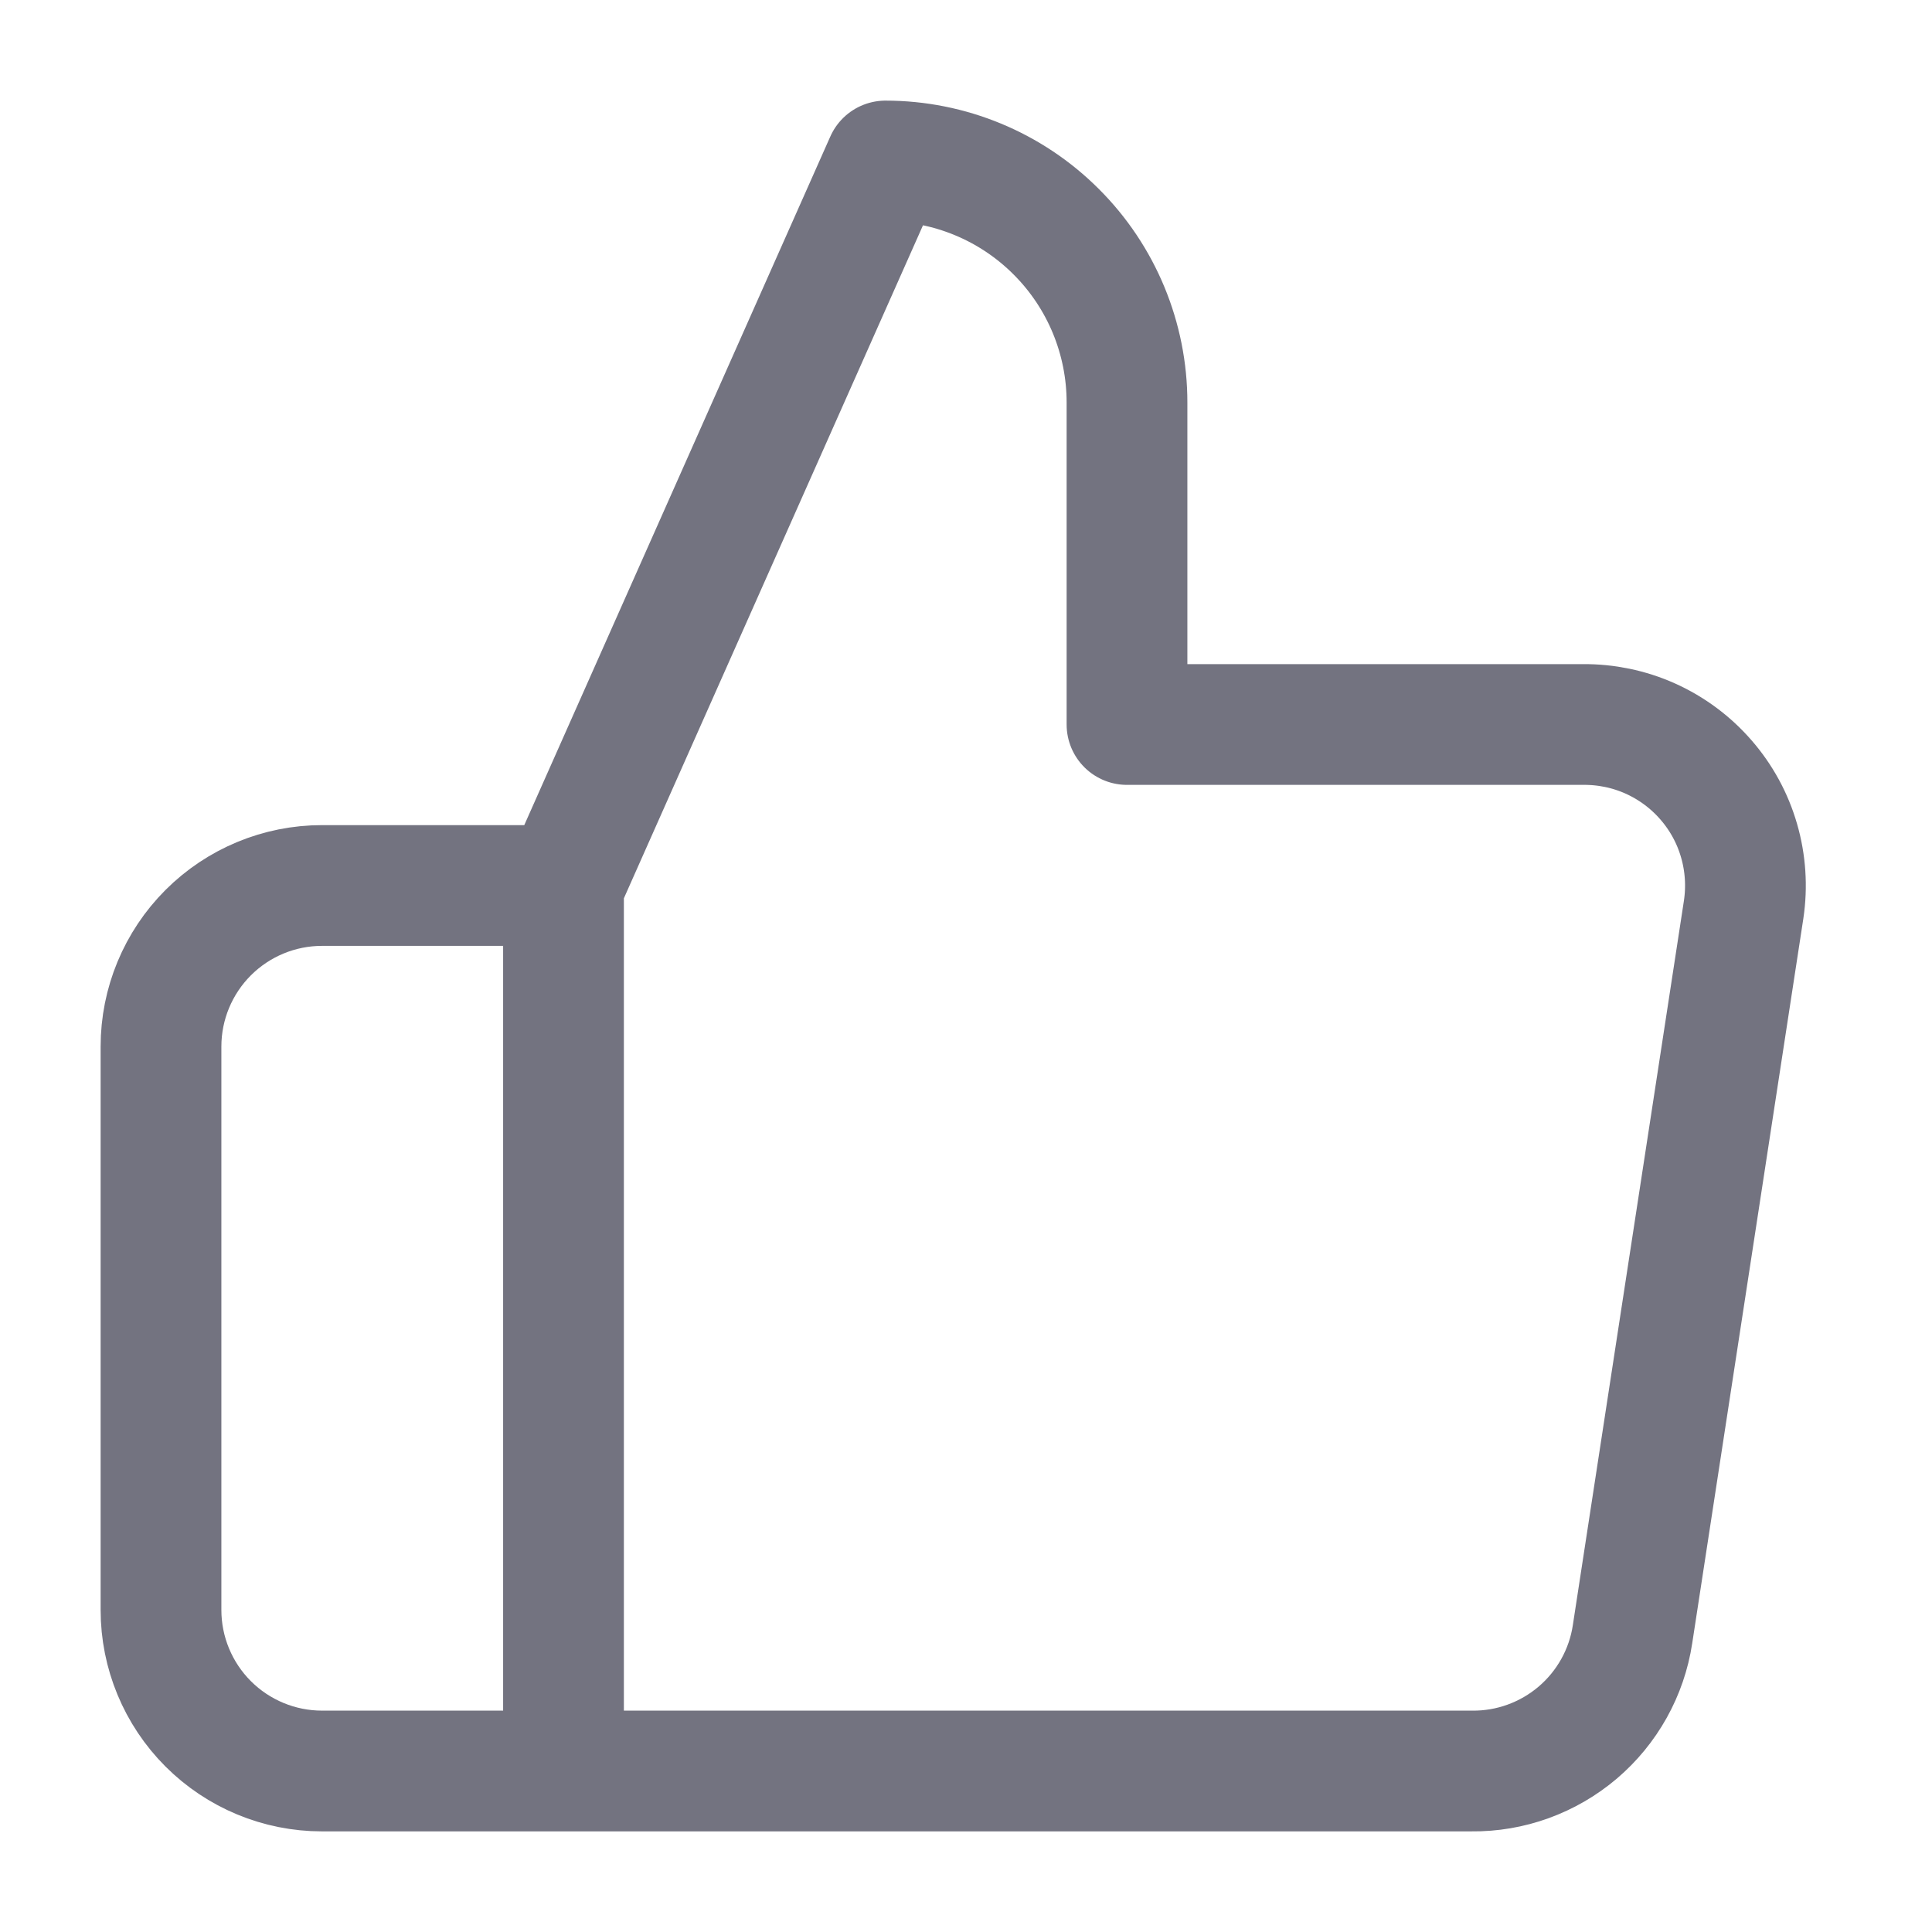
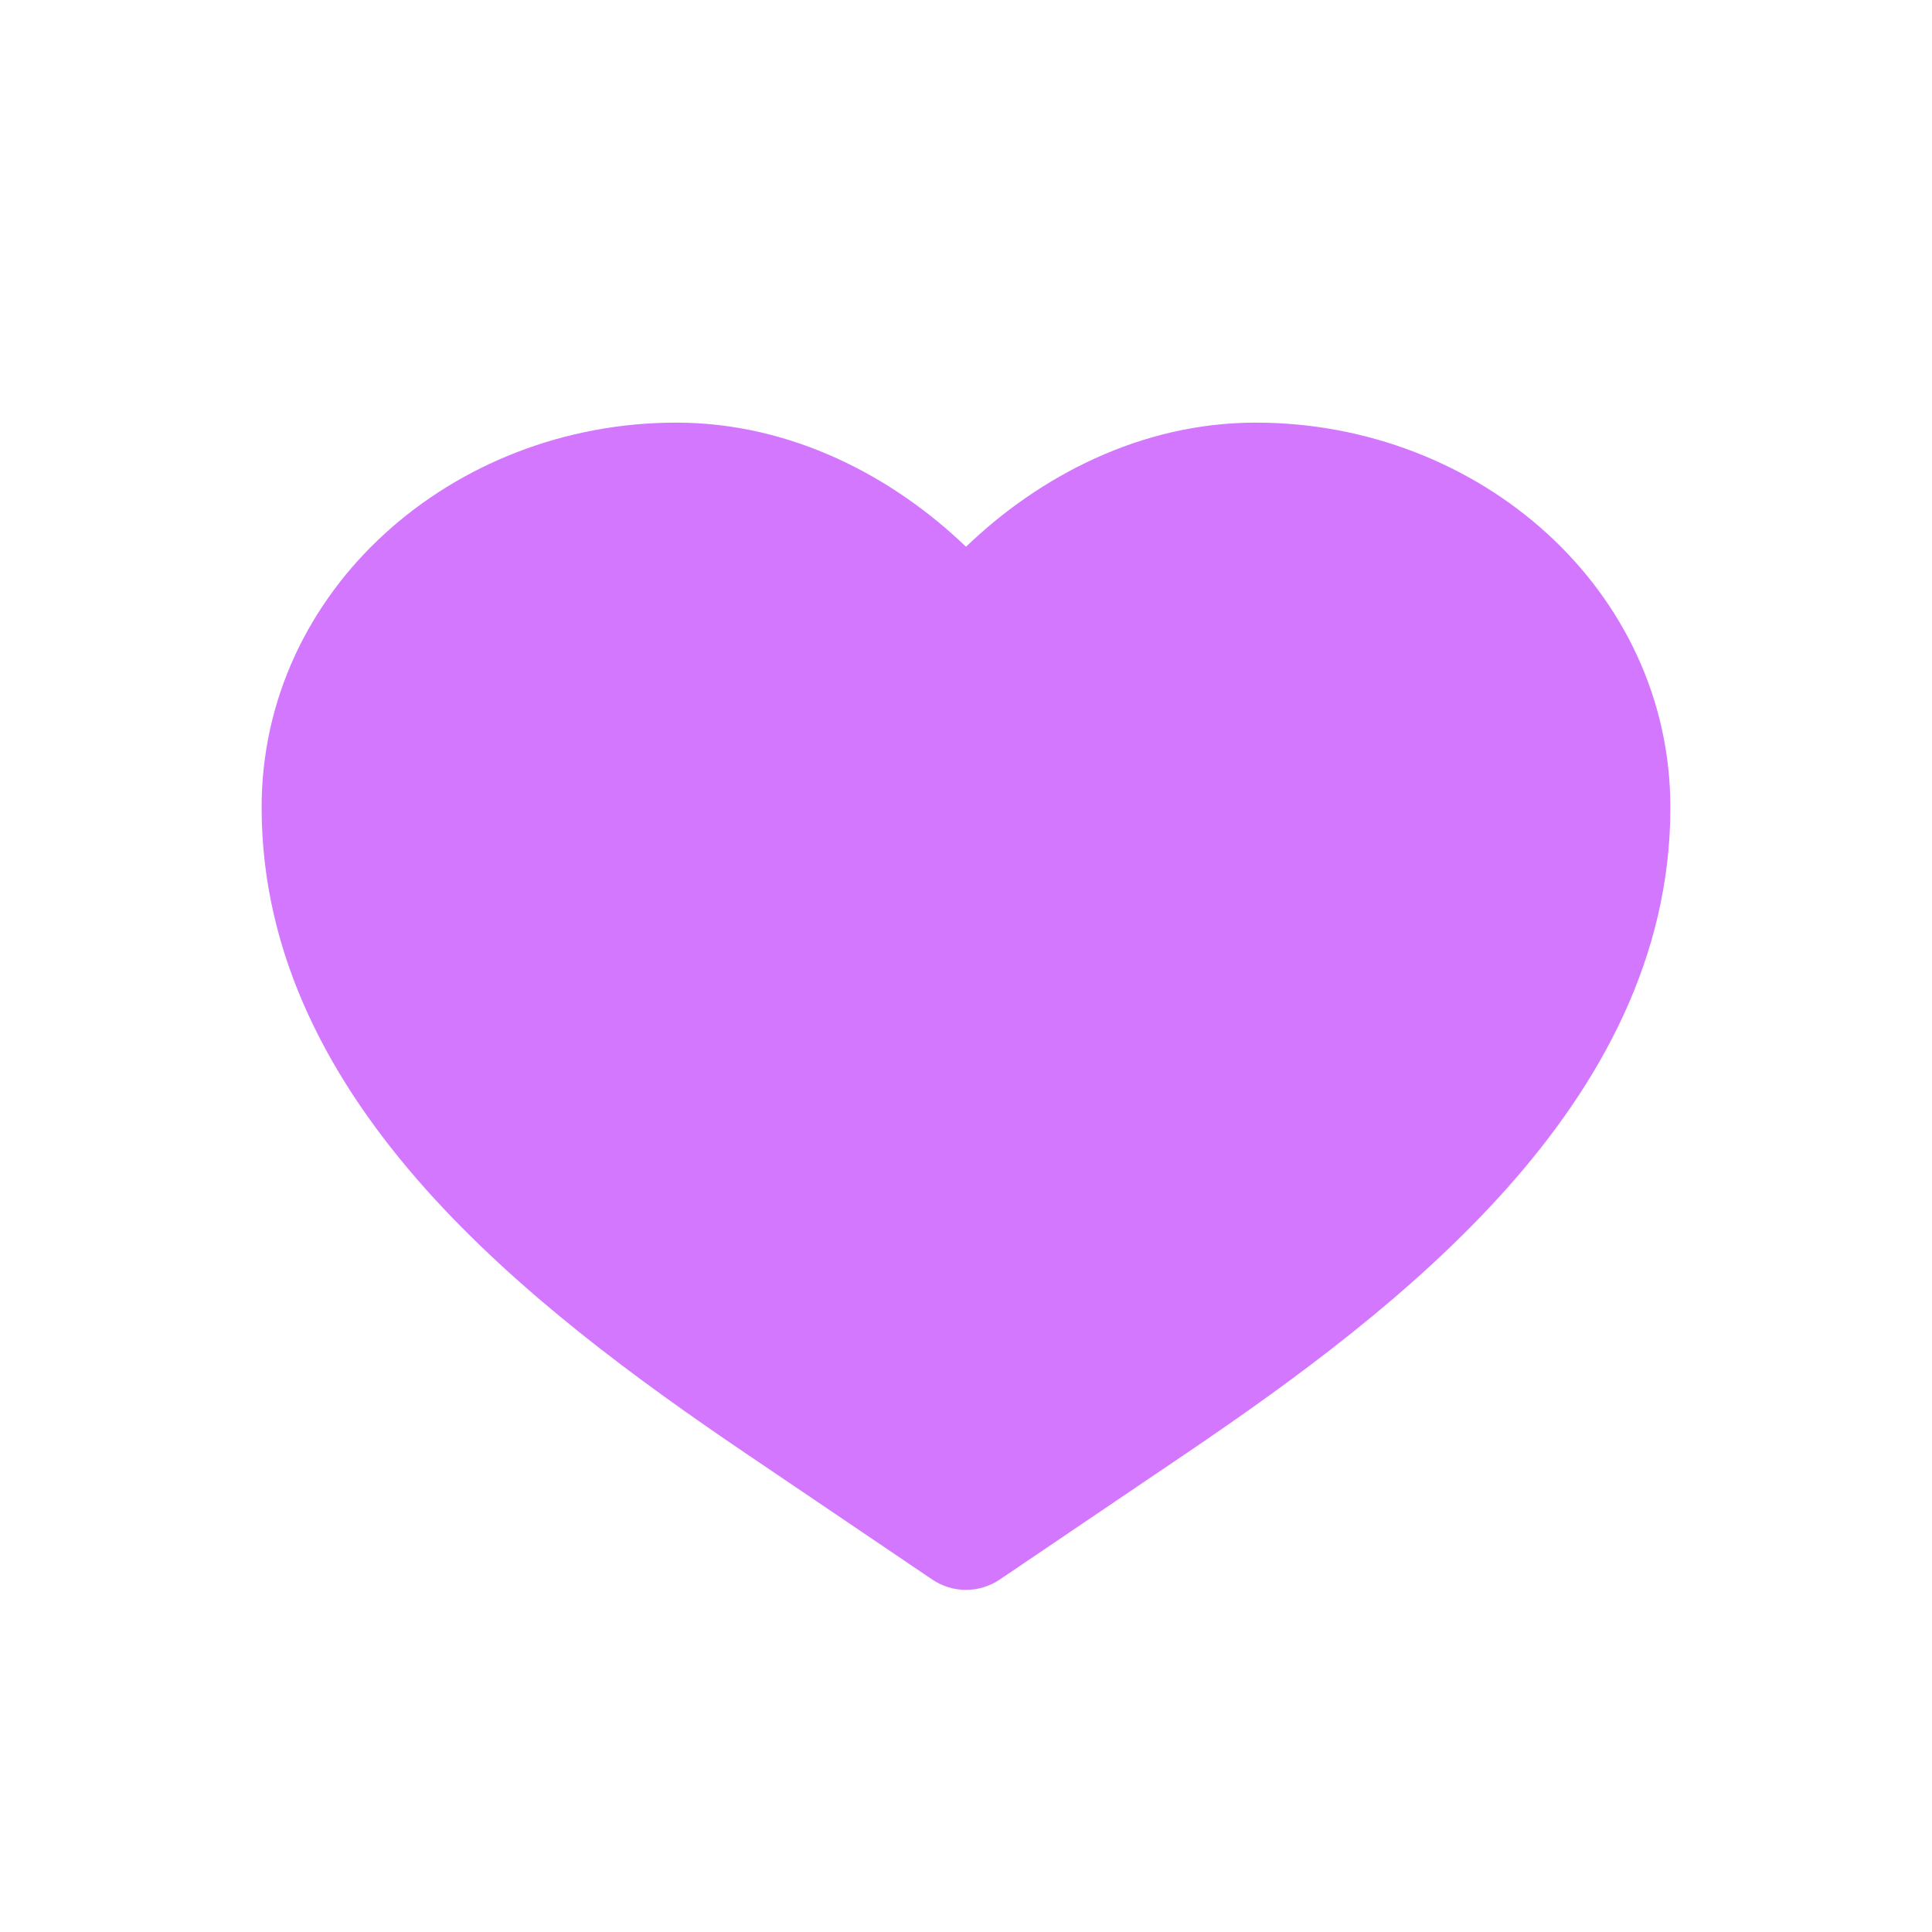
<svg xmlns="http://www.w3.org/2000/svg" width="24" height="24" viewBox="0 0 24 24" fill="none">
-   <path d="M7 22H4C3.47 22 2.961 21.789 2.586 21.414C2.211 21.039 2 20.53 2 20V13C2 12.47 2.211 11.961 2.586 11.586C2.961 11.211 3.47 11 4 11H7M14 9V5C14 4.204 13.684 3.441 13.121 2.879C12.559 2.316 11.796 2 11 2L7 11V22H18.28C18.762 22.006 19.23 21.836 19.598 21.524C19.965 21.212 20.208 20.777 20.28 20.3L21.66 11.3C21.703 11.013 21.684 10.721 21.603 10.442C21.523 10.164 21.382 9.906 21.192 9.688C21.002 9.469 20.766 9.294 20.502 9.175C20.237 9.056 19.95 8.997 19.66 9H14Z" stroke="#737380" stroke-width="1.5" stroke-linecap="round" stroke-linejoin="round" />
+   <path d="M8.4 5.25C5.619 5.25 3.25 7.329 3.25 10.03C3.25 11.893 4.122 13.461 5.278 14.76C6.431 16.055 7.917 17.142 9.261 18.052L11.58 19.621C11.834 19.793 12.166 19.793 12.42 19.621L14.739 18.052C16.083 17.142 17.569 16.055 18.721 14.76C19.878 13.461 20.75 11.893 20.75 10.03C20.75 7.329 18.381 5.25 15.6 5.25C14.166 5.25 12.905 5.922 12 6.792C11.095 5.922 9.833 5.25 8.4 5.25Z" fill="#D377FF" />
</svg>
